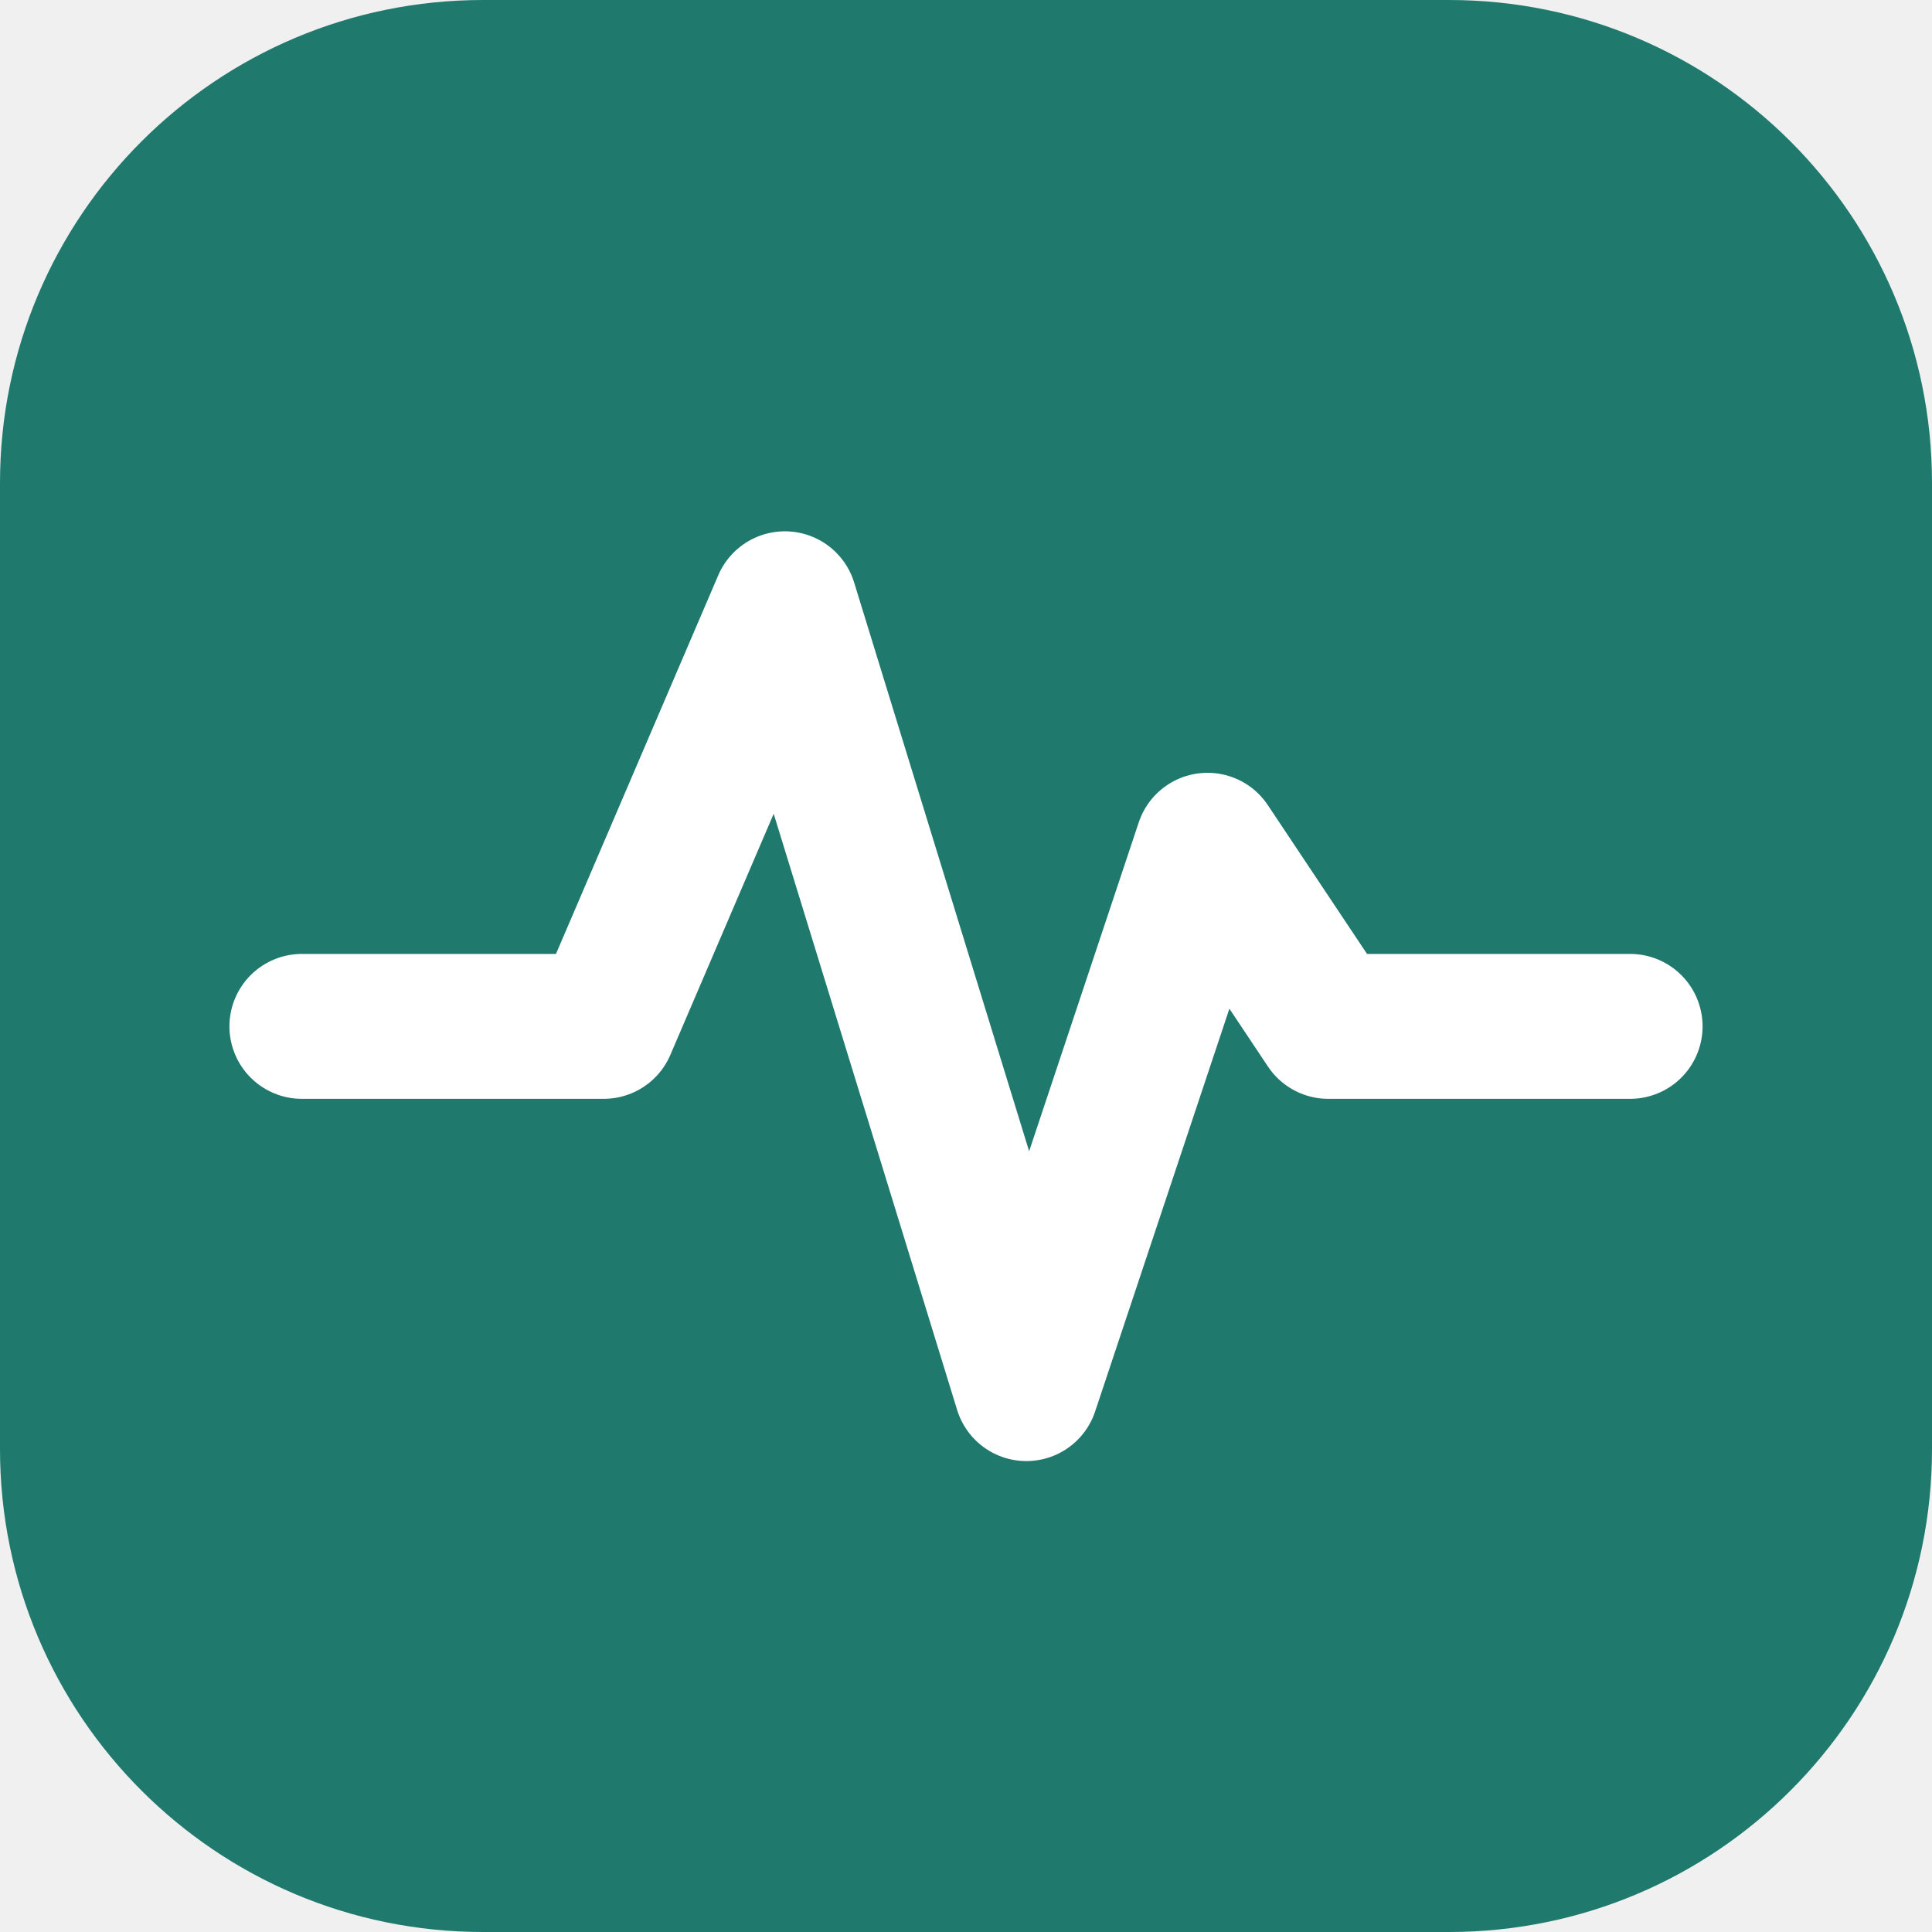
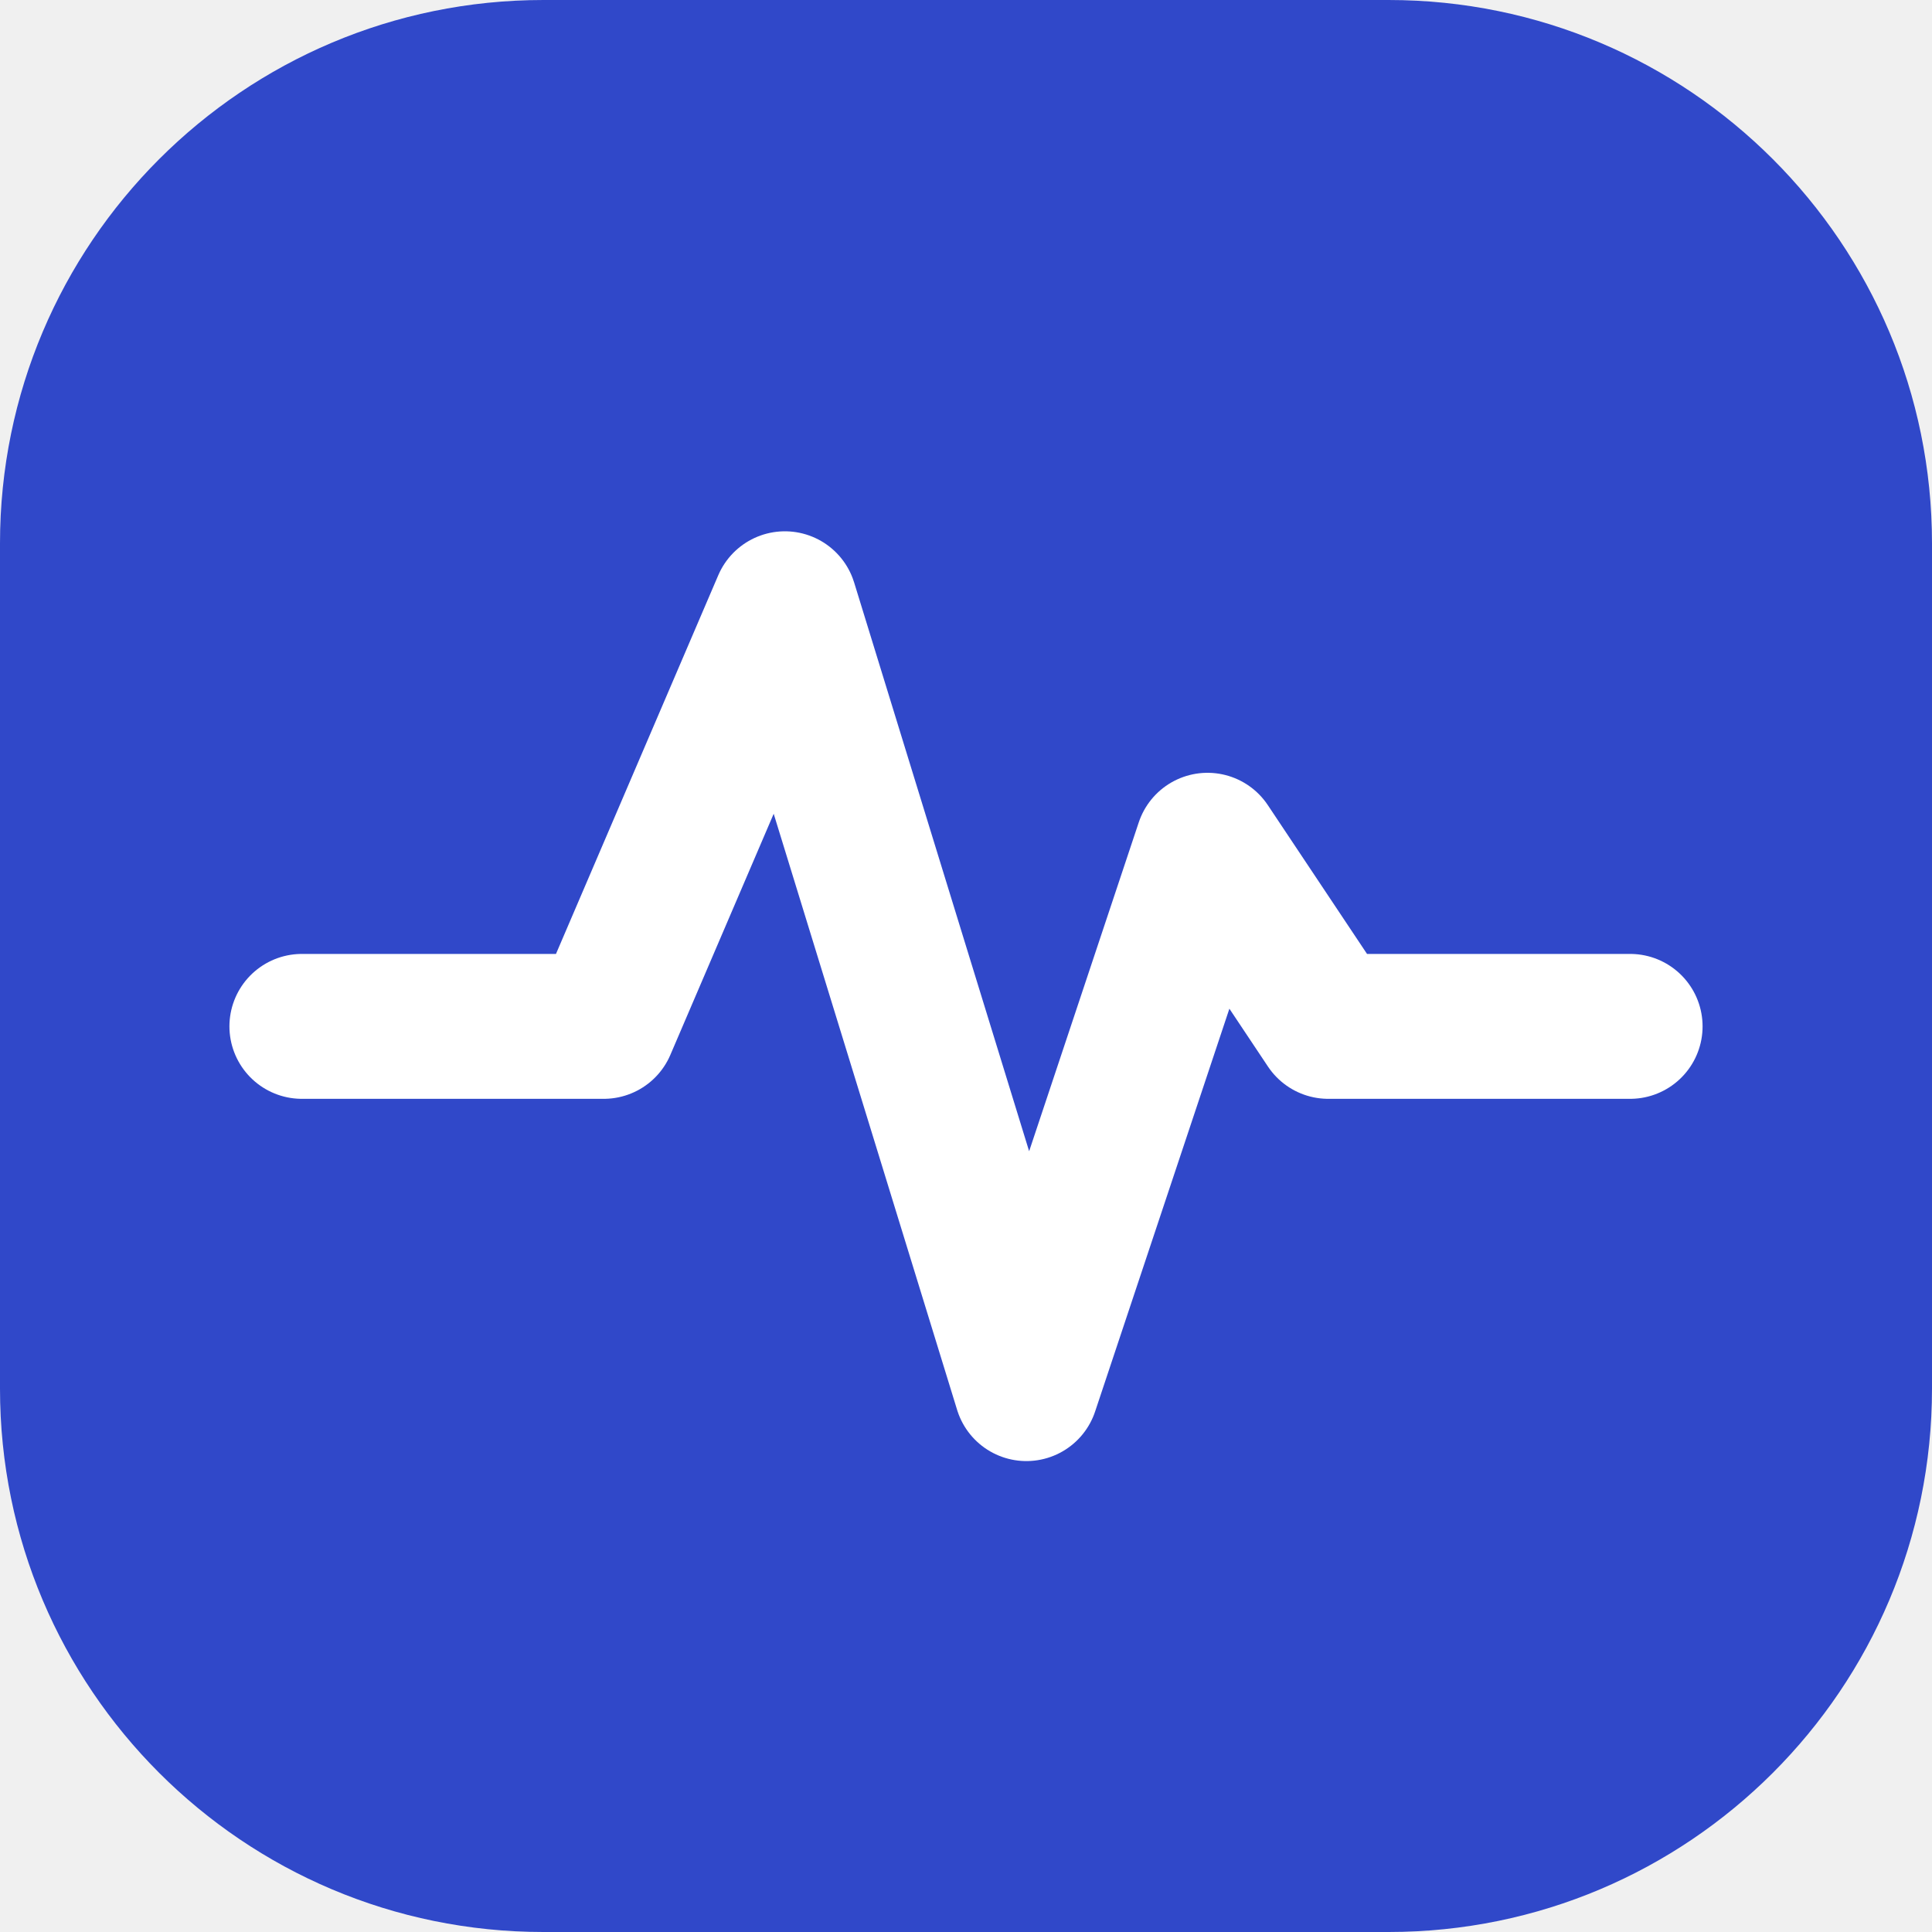
<svg xmlns="http://www.w3.org/2000/svg" viewBox="0 0 32 32">
-   <rect width="32" height="32" rx="8" fill="#1f796d" />
+   <rect width="32" height="32" rx="9" fill="#3048c9" />
  <path d="M5 17h5l3-7 4 13 3-9 2 3h5" fill="none" stroke="#fff" stroke-width="2.4" stroke-linecap="round" stroke-linejoin="round" />
</svg>
